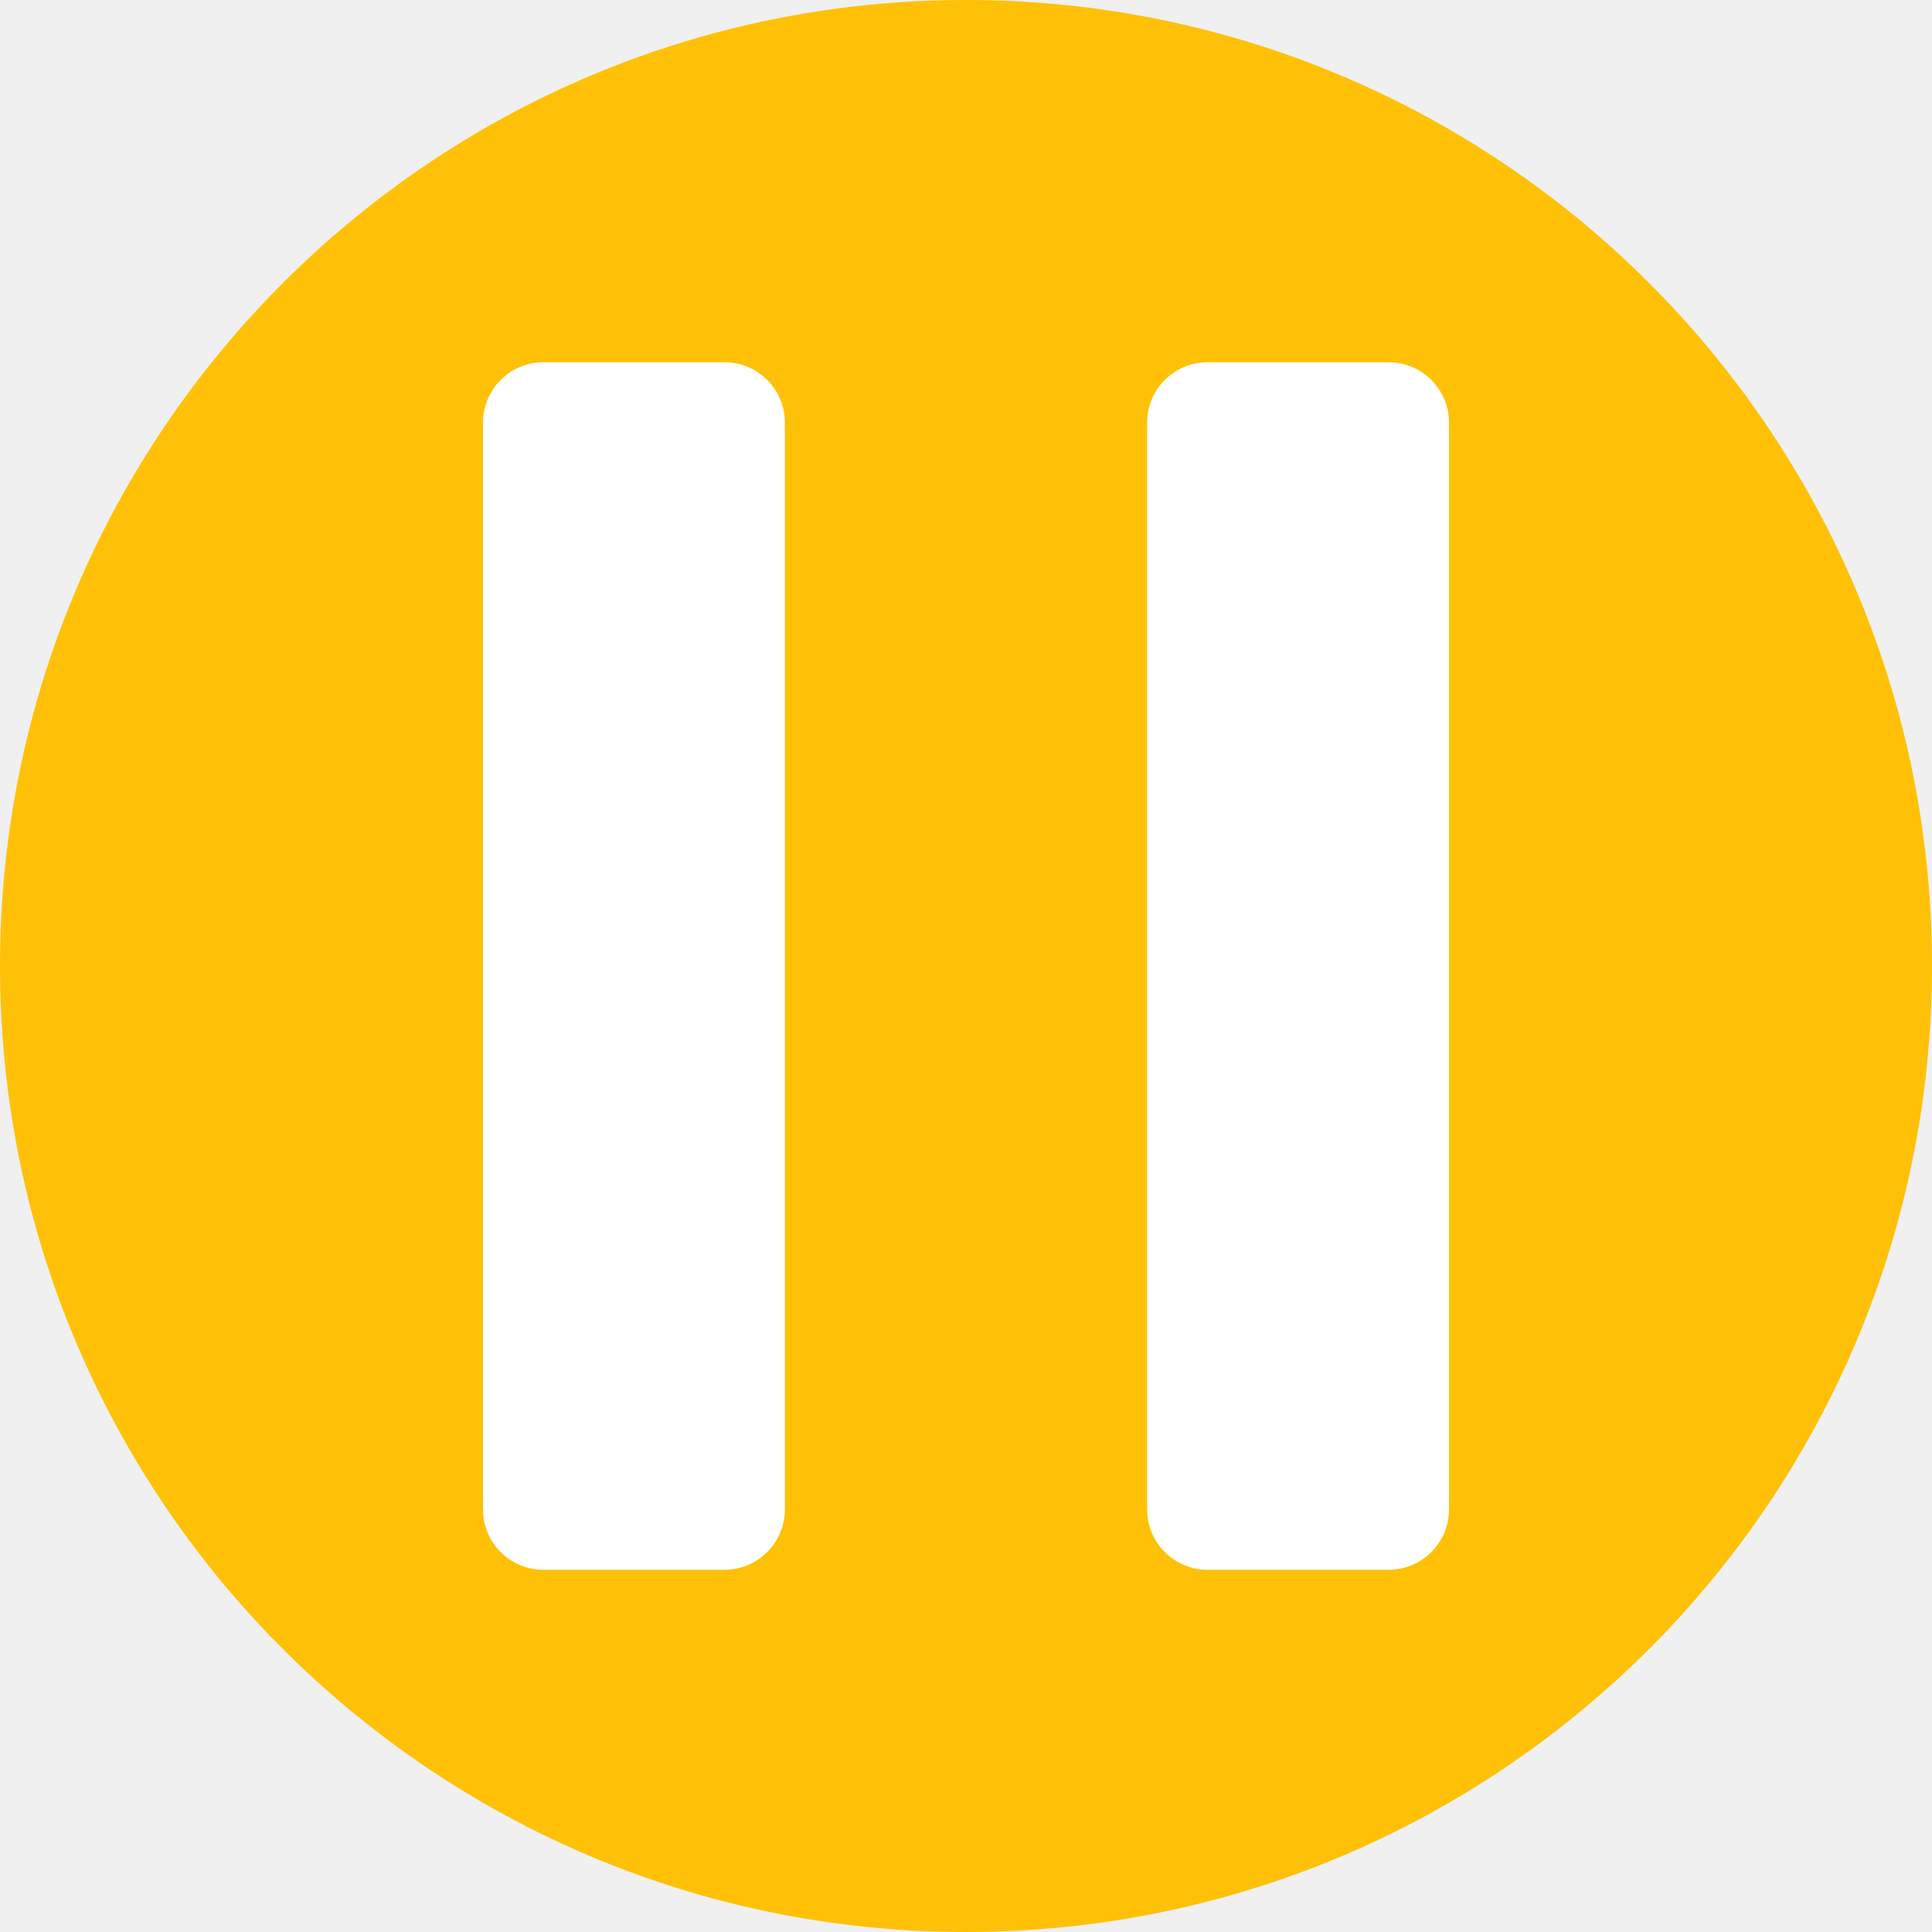
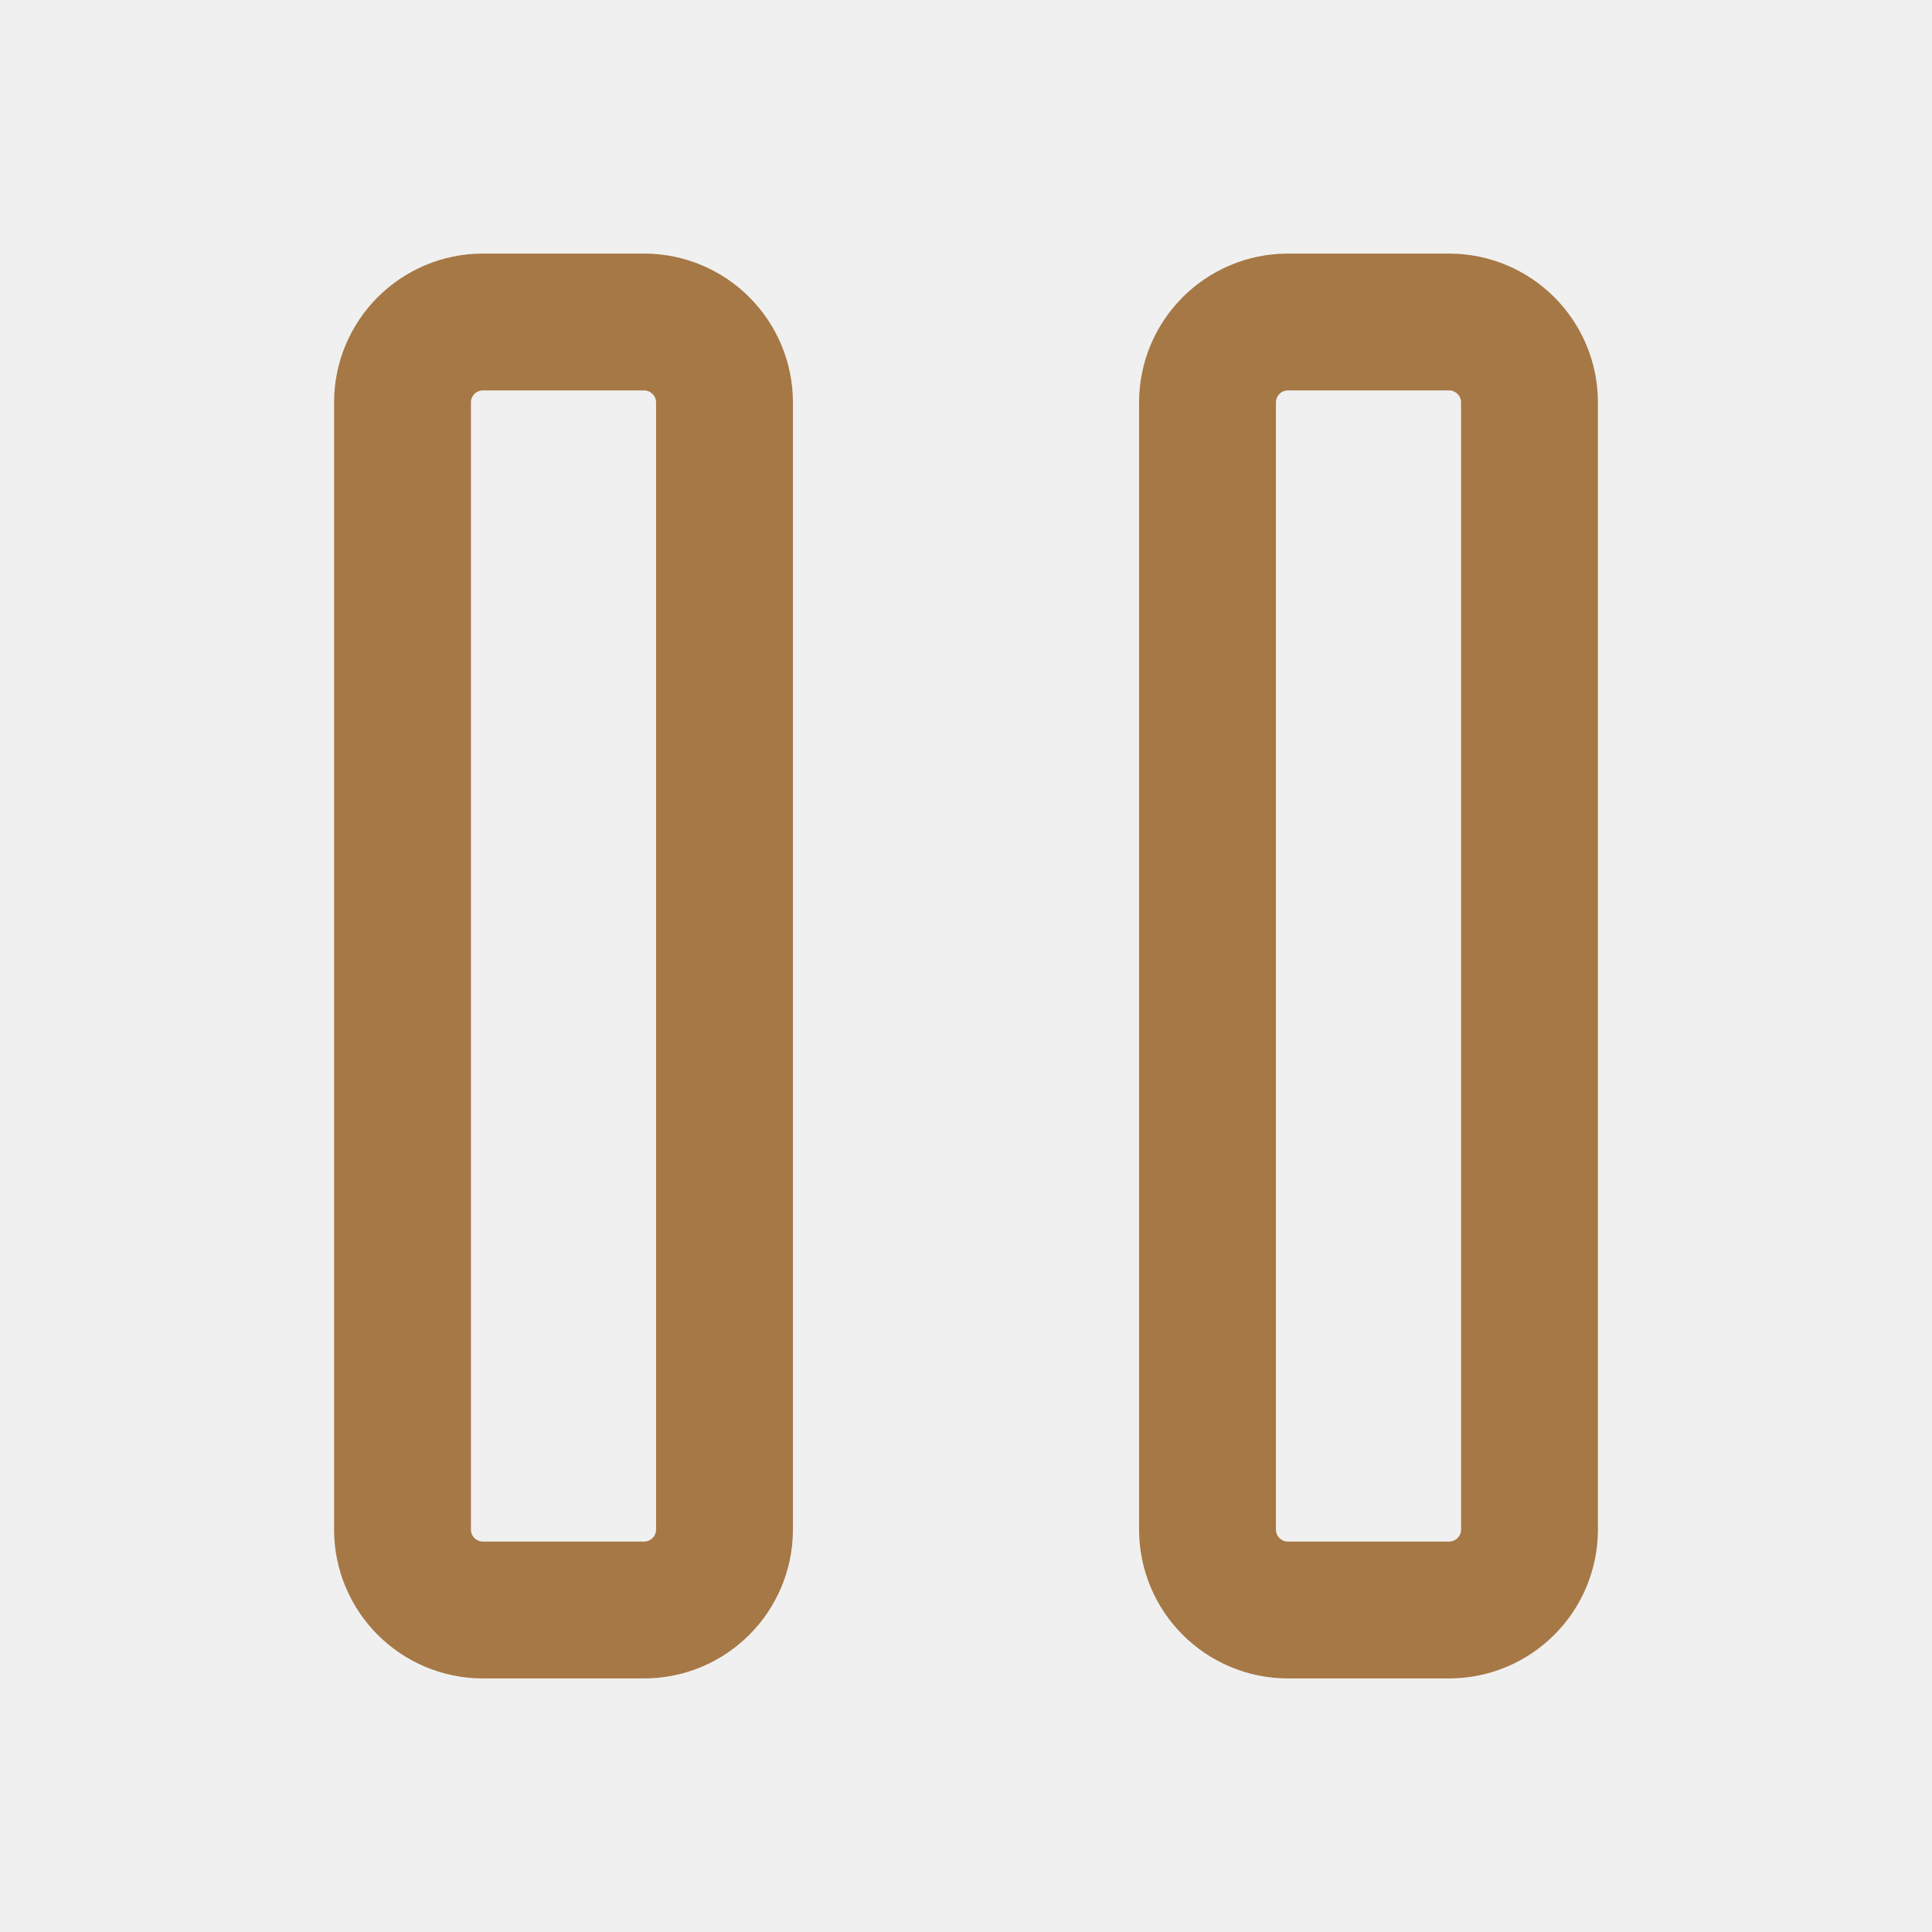
- <svg xmlns="http://www.w3.org/2000/svg" viewBox="0 0 128 128" width="128" height="128">
-   <defs>
-     <style>
-             text { font-family: 'Noto Sans JP', 'Yu Gothic', sans-serif; }
-         </style>
-   </defs>
-   <circle cx="64" cy="64" r="64" fill="#FFC107" />
-   <rect x="32" y="24" width="20" height="80" rx="4" fill="white" />
-   <rect x="76" y="24" width="20" height="80" rx="4" fill="white" />
+ <svg xmlns="http://www.w3.org/2000/svg" viewBox="0 0 24 24" width="24" height="24">
+   <g fill="none" stroke="#52606d" stroke-width="1.7" stroke-linecap="round" stroke-linejoin="round">
+     <rect x="5" y="4" width="4" height="16" rx="1" stroke="#a67845" />
+     <rect x="15" y="4" width="4" height="16" rx="1" stroke="#a67845" />
+   </g>
</svg>
